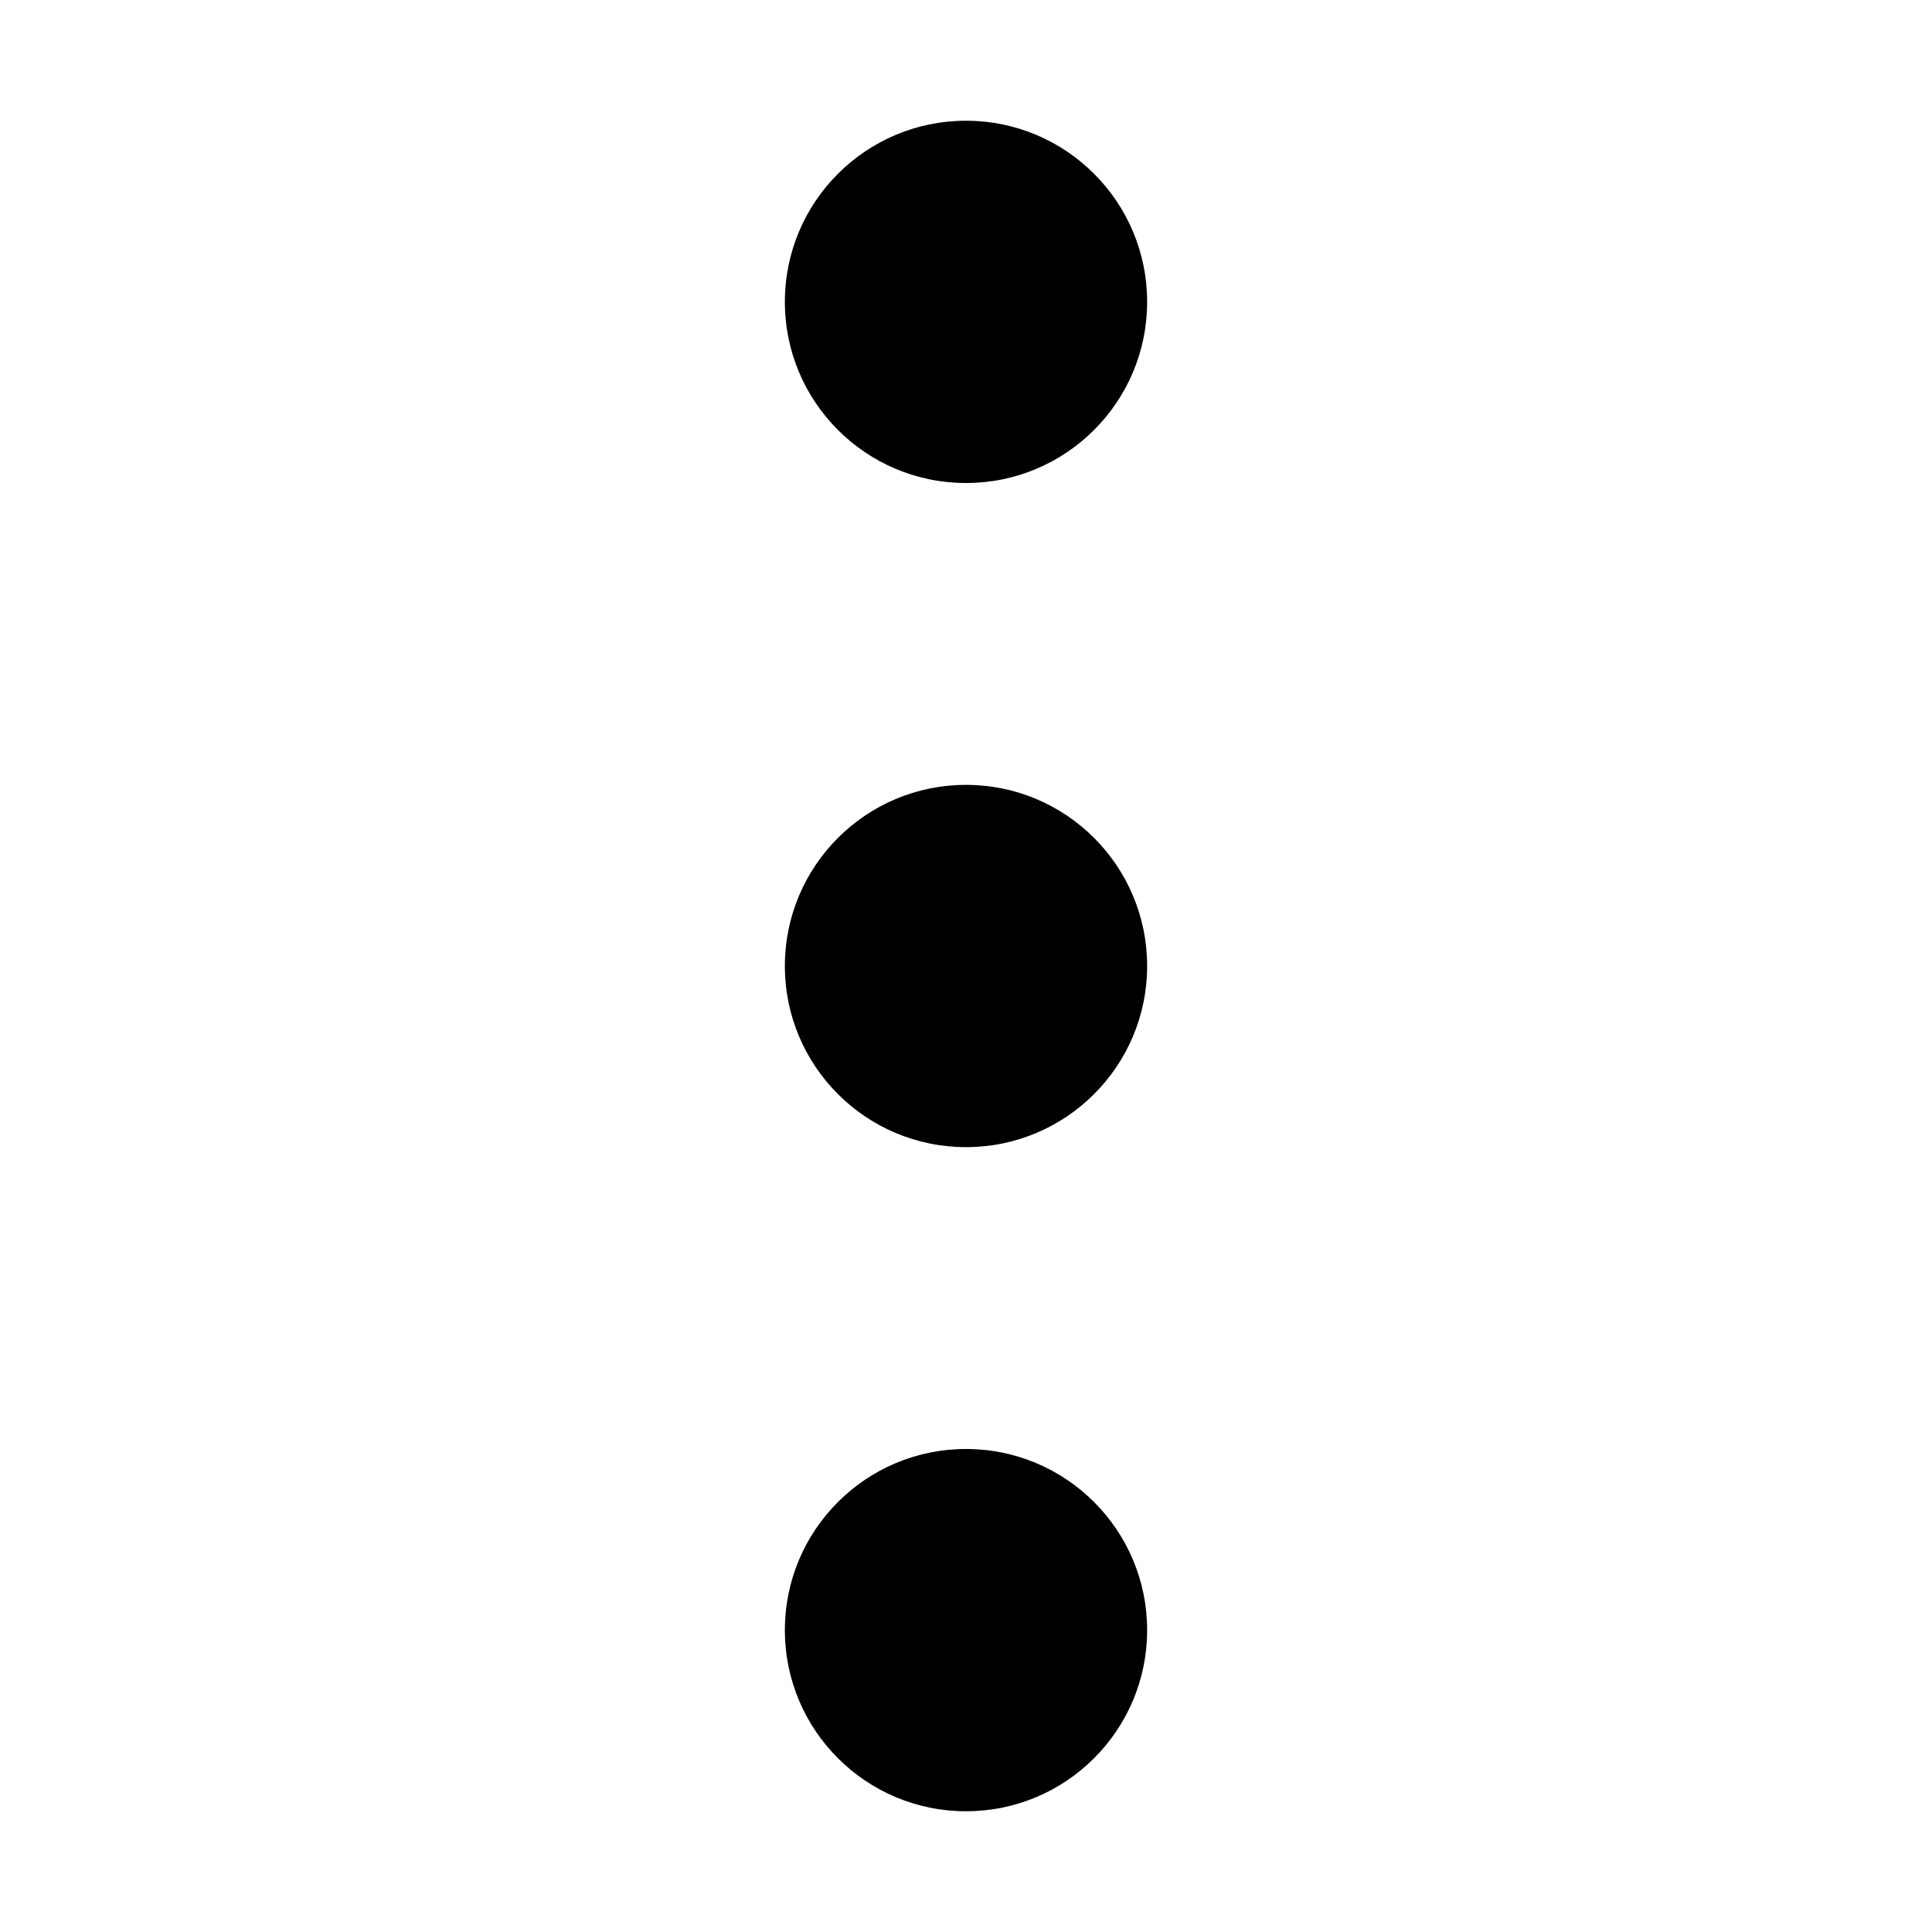
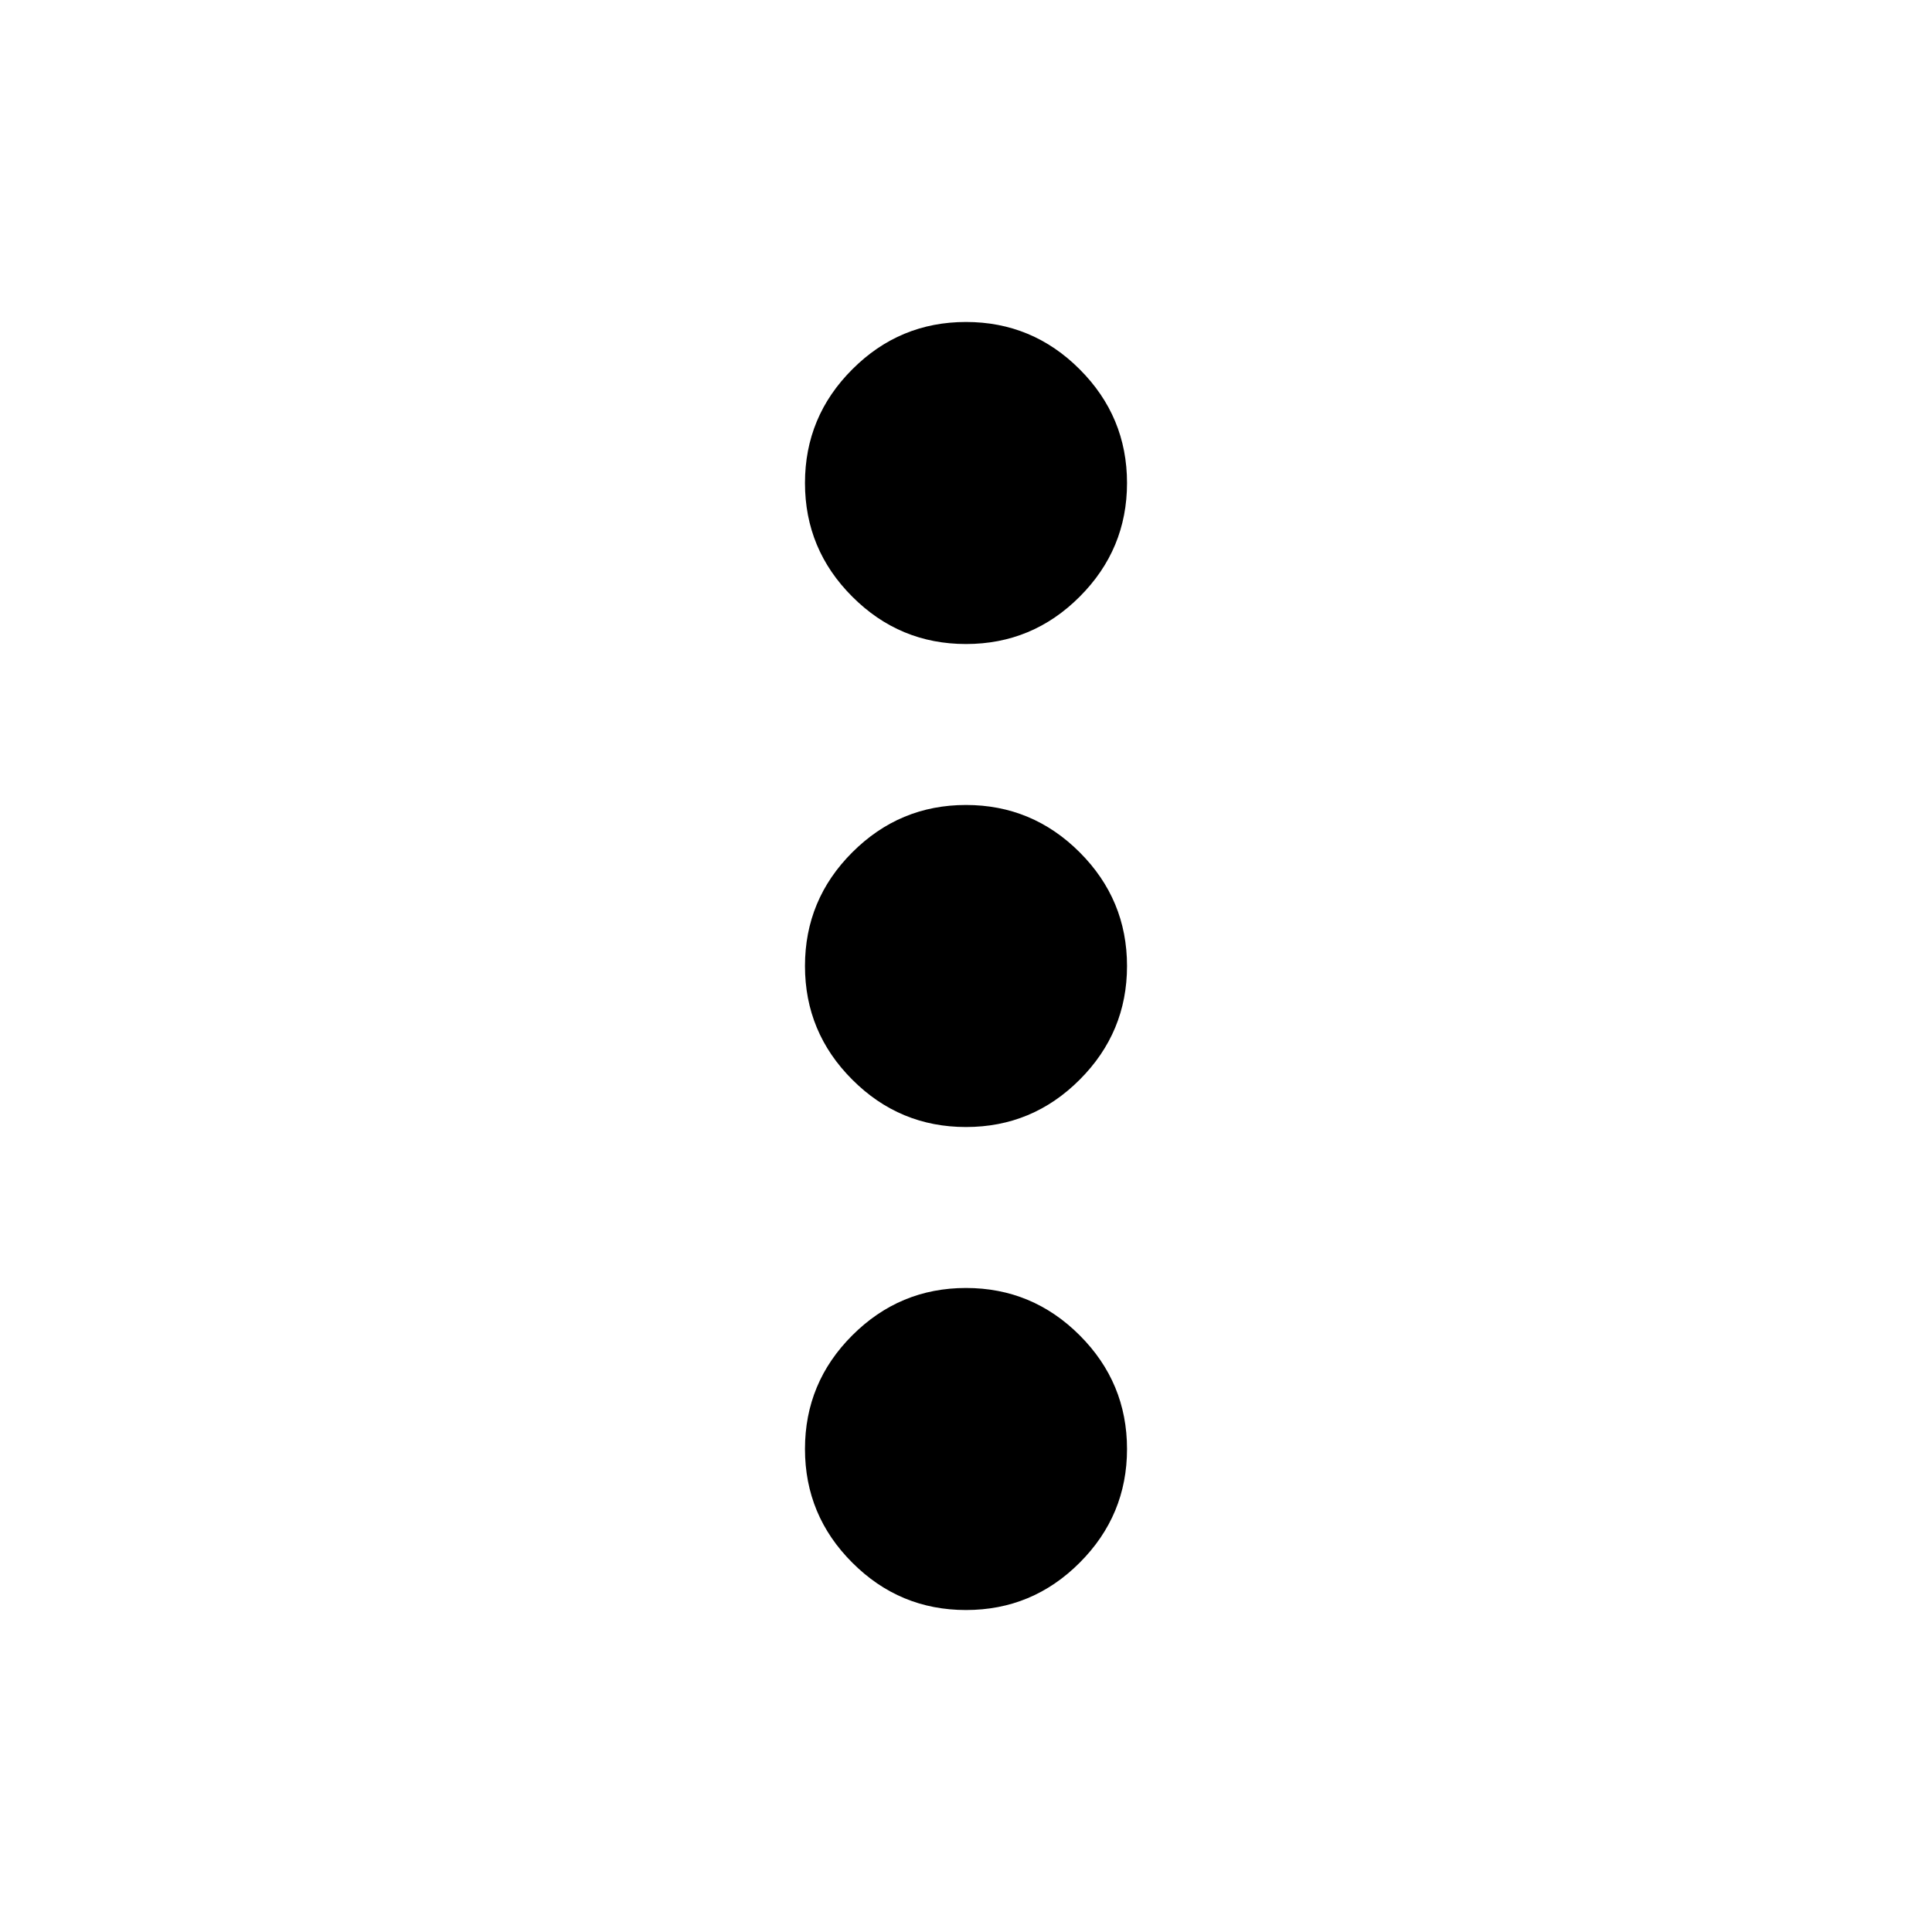
- <svg xmlns="http://www.w3.org/2000/svg" width="100%" height="100%" viewBox="0 0 32 32" version="1.1" xml:space="preserve" style="fill-rule:evenodd;clip-rule:evenodd;stroke-linejoin:round;stroke-miterlimit:2;">
-   <g transform="matrix(1.65209,0,0,1.65209,2.78331,2.78331)">
-     <circle cx="8" cy="8" r="1.816" />
-   </g>
-   <g transform="matrix(1.65209,0,0,1.65209,2.78331,-8.21669)">
-     <circle cx="8" cy="8" r="1.816" />
-   </g>
-   <g transform="matrix(1.65209,0,0,1.65209,2.78331,13.7833)">
-     <circle cx="8" cy="8" r="1.816" />
-   </g>
+ <svg xmlns="http://www.w3.org/2000/svg" width="32" height="32" viewBox="0 0 32 32" fill="none">
+   <path d="M16 26.667C15.267 26.667 14.639 26.406 14.117 25.883C13.594 25.361 13.333 24.733 13.333 24C13.333 23.267 13.594 22.639 14.117 22.117C14.639 21.595 15.267 21.333 16 21.333C16.733 21.333 17.361 21.595 17.883 22.117C18.405 22.639 18.667 23.267 18.667 24C18.667 24.733 18.405 25.361 17.883 25.883C17.361 26.406 16.733 26.667 16 26.667ZM16 18.667C15.267 18.667 14.639 18.406 14.117 17.883C13.594 17.361 13.333 16.733 13.333 16C13.333 15.267 13.594 14.639 14.117 14.117C14.639 13.595 15.267 13.333 16 13.333C16.733 13.333 17.361 13.595 17.883 14.117C18.405 14.639 18.667 15.267 18.667 16C18.667 16.733 18.405 17.361 17.883 17.883C17.361 18.406 16.733 18.667 16 18.667ZM16 10.667C15.267 10.667 14.639 10.406 14.117 9.883C13.594 9.361 13.333 8.733 13.333 8C13.333 7.267 13.594 6.639 14.117 6.117C14.639 5.594 15.267 5.333 16 5.333C16.733 5.333 17.361 5.594 17.883 6.117C18.405 6.639 18.667 7.267 18.667 8C18.667 8.733 18.405 9.361 17.883 9.883C17.361 10.406 16.733 10.667 16 10.667Z" fill="black" />
</svg>
